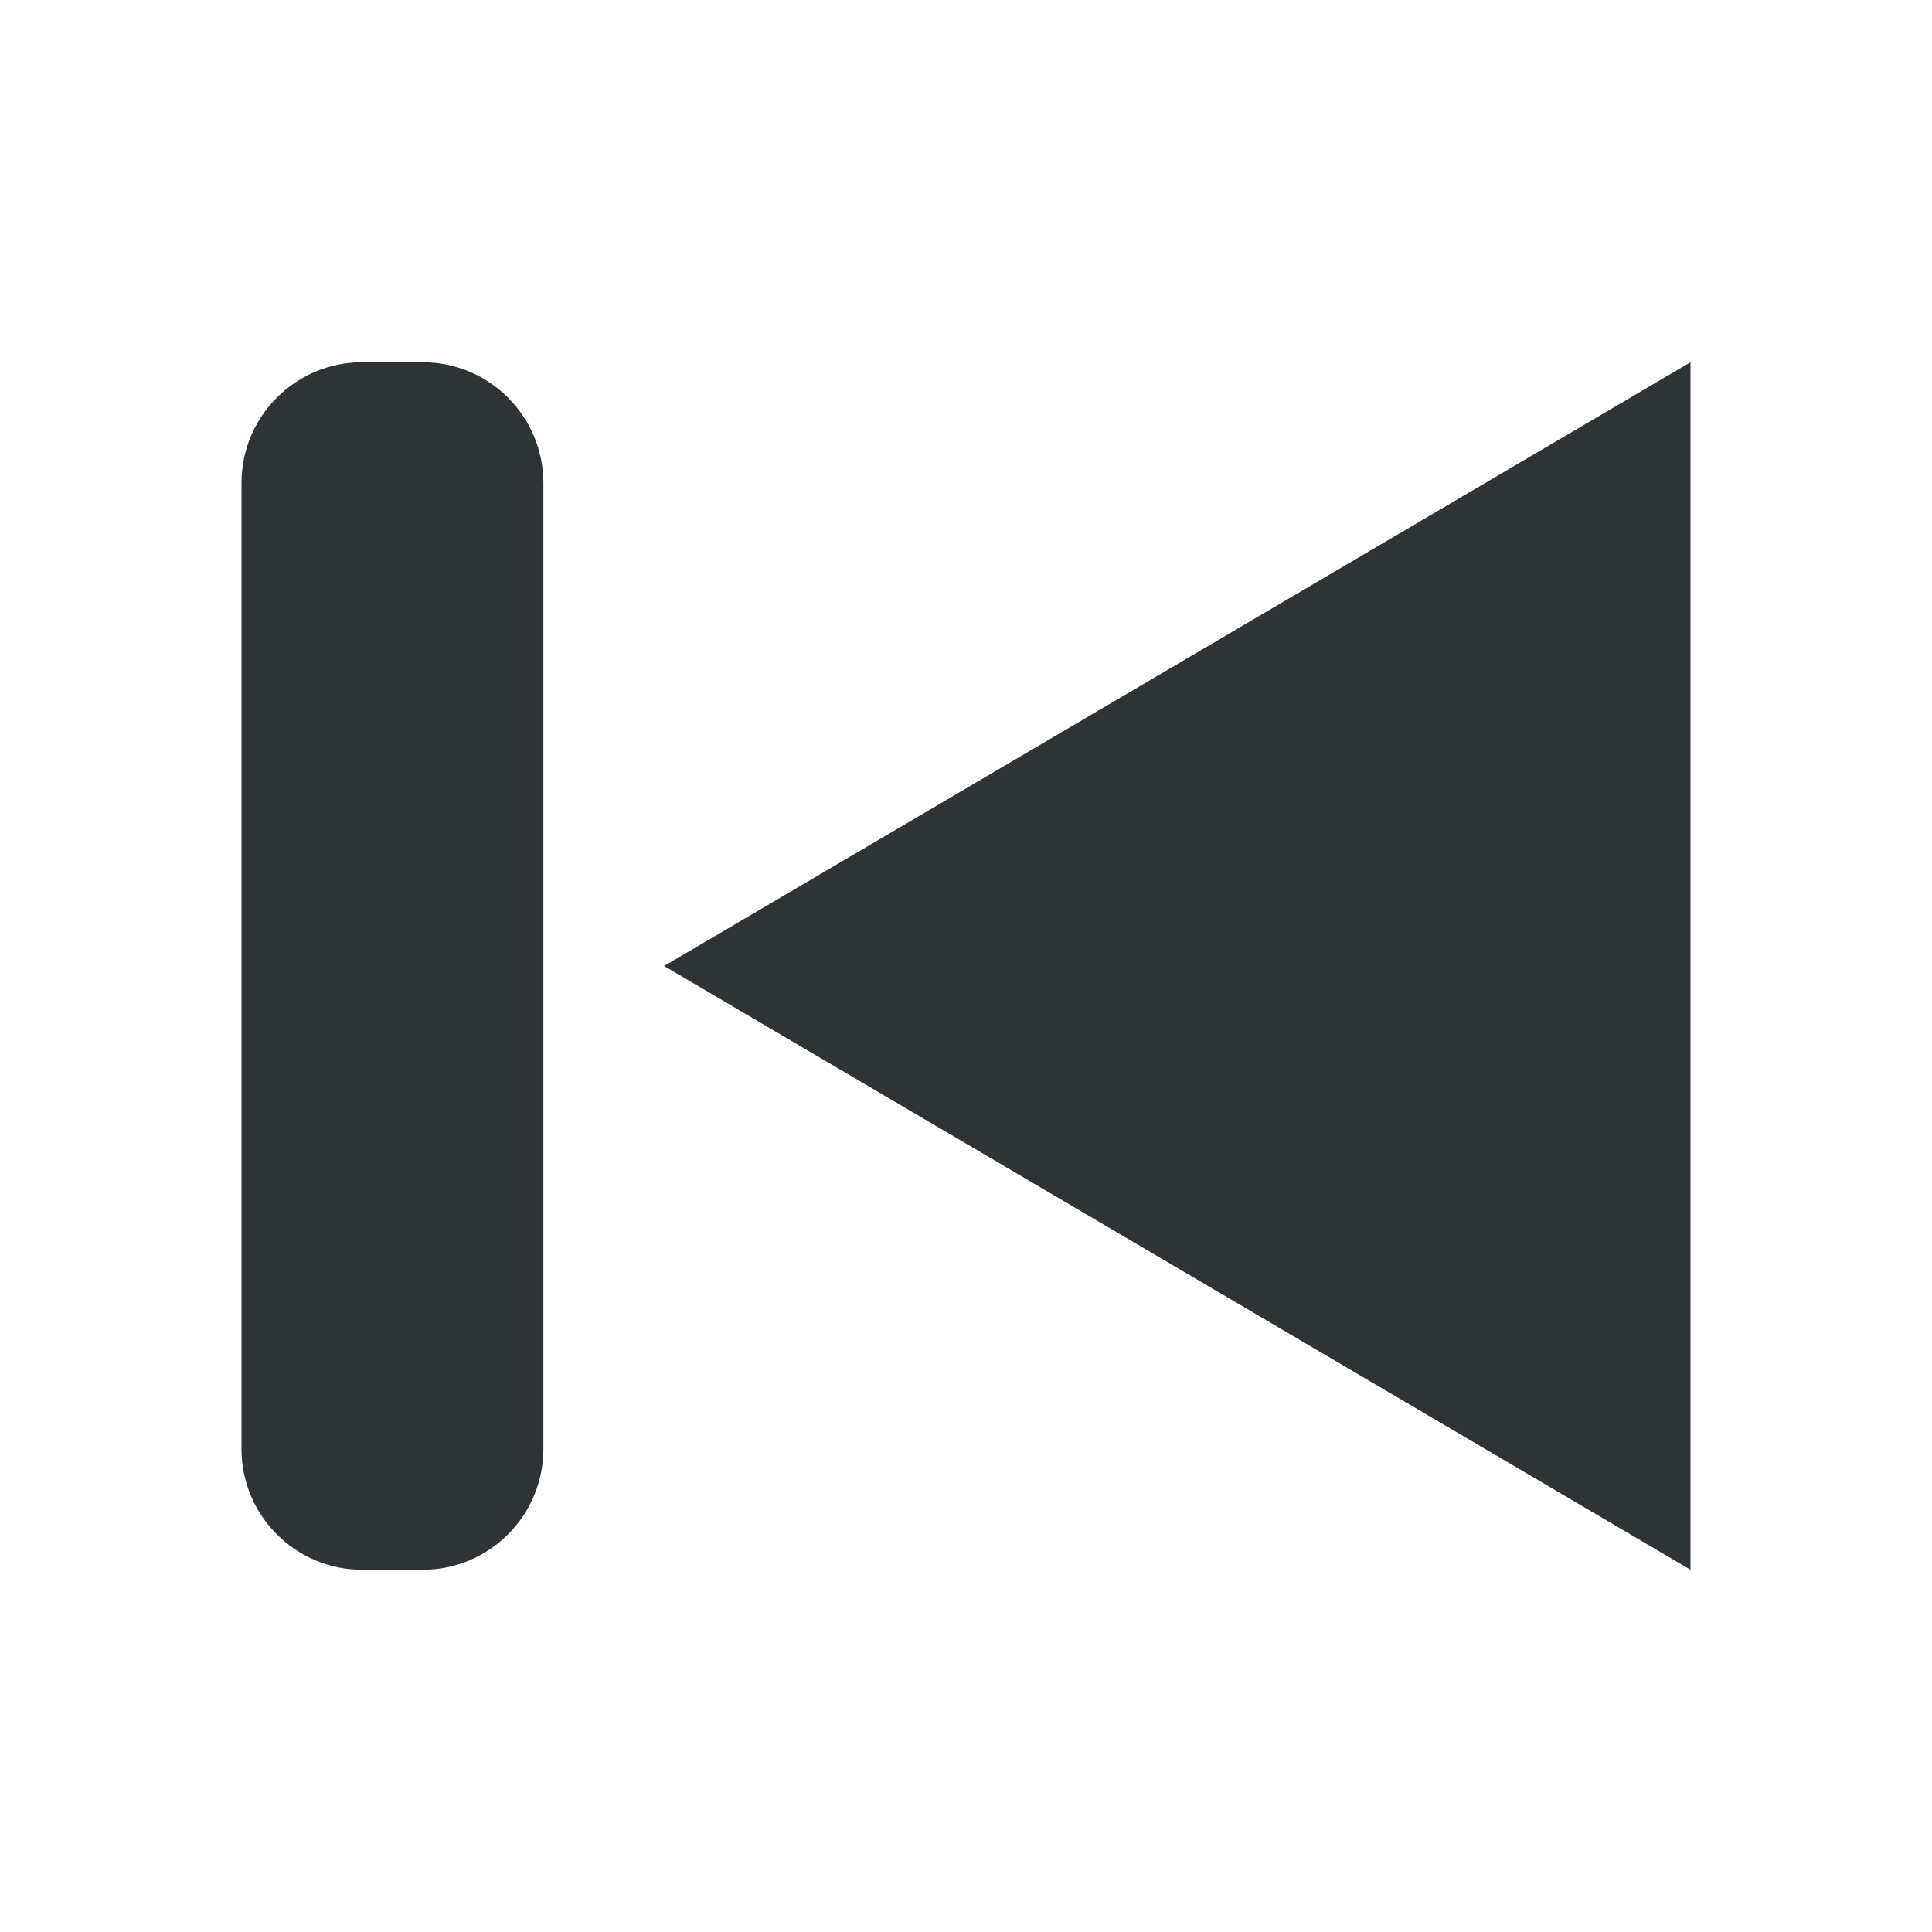
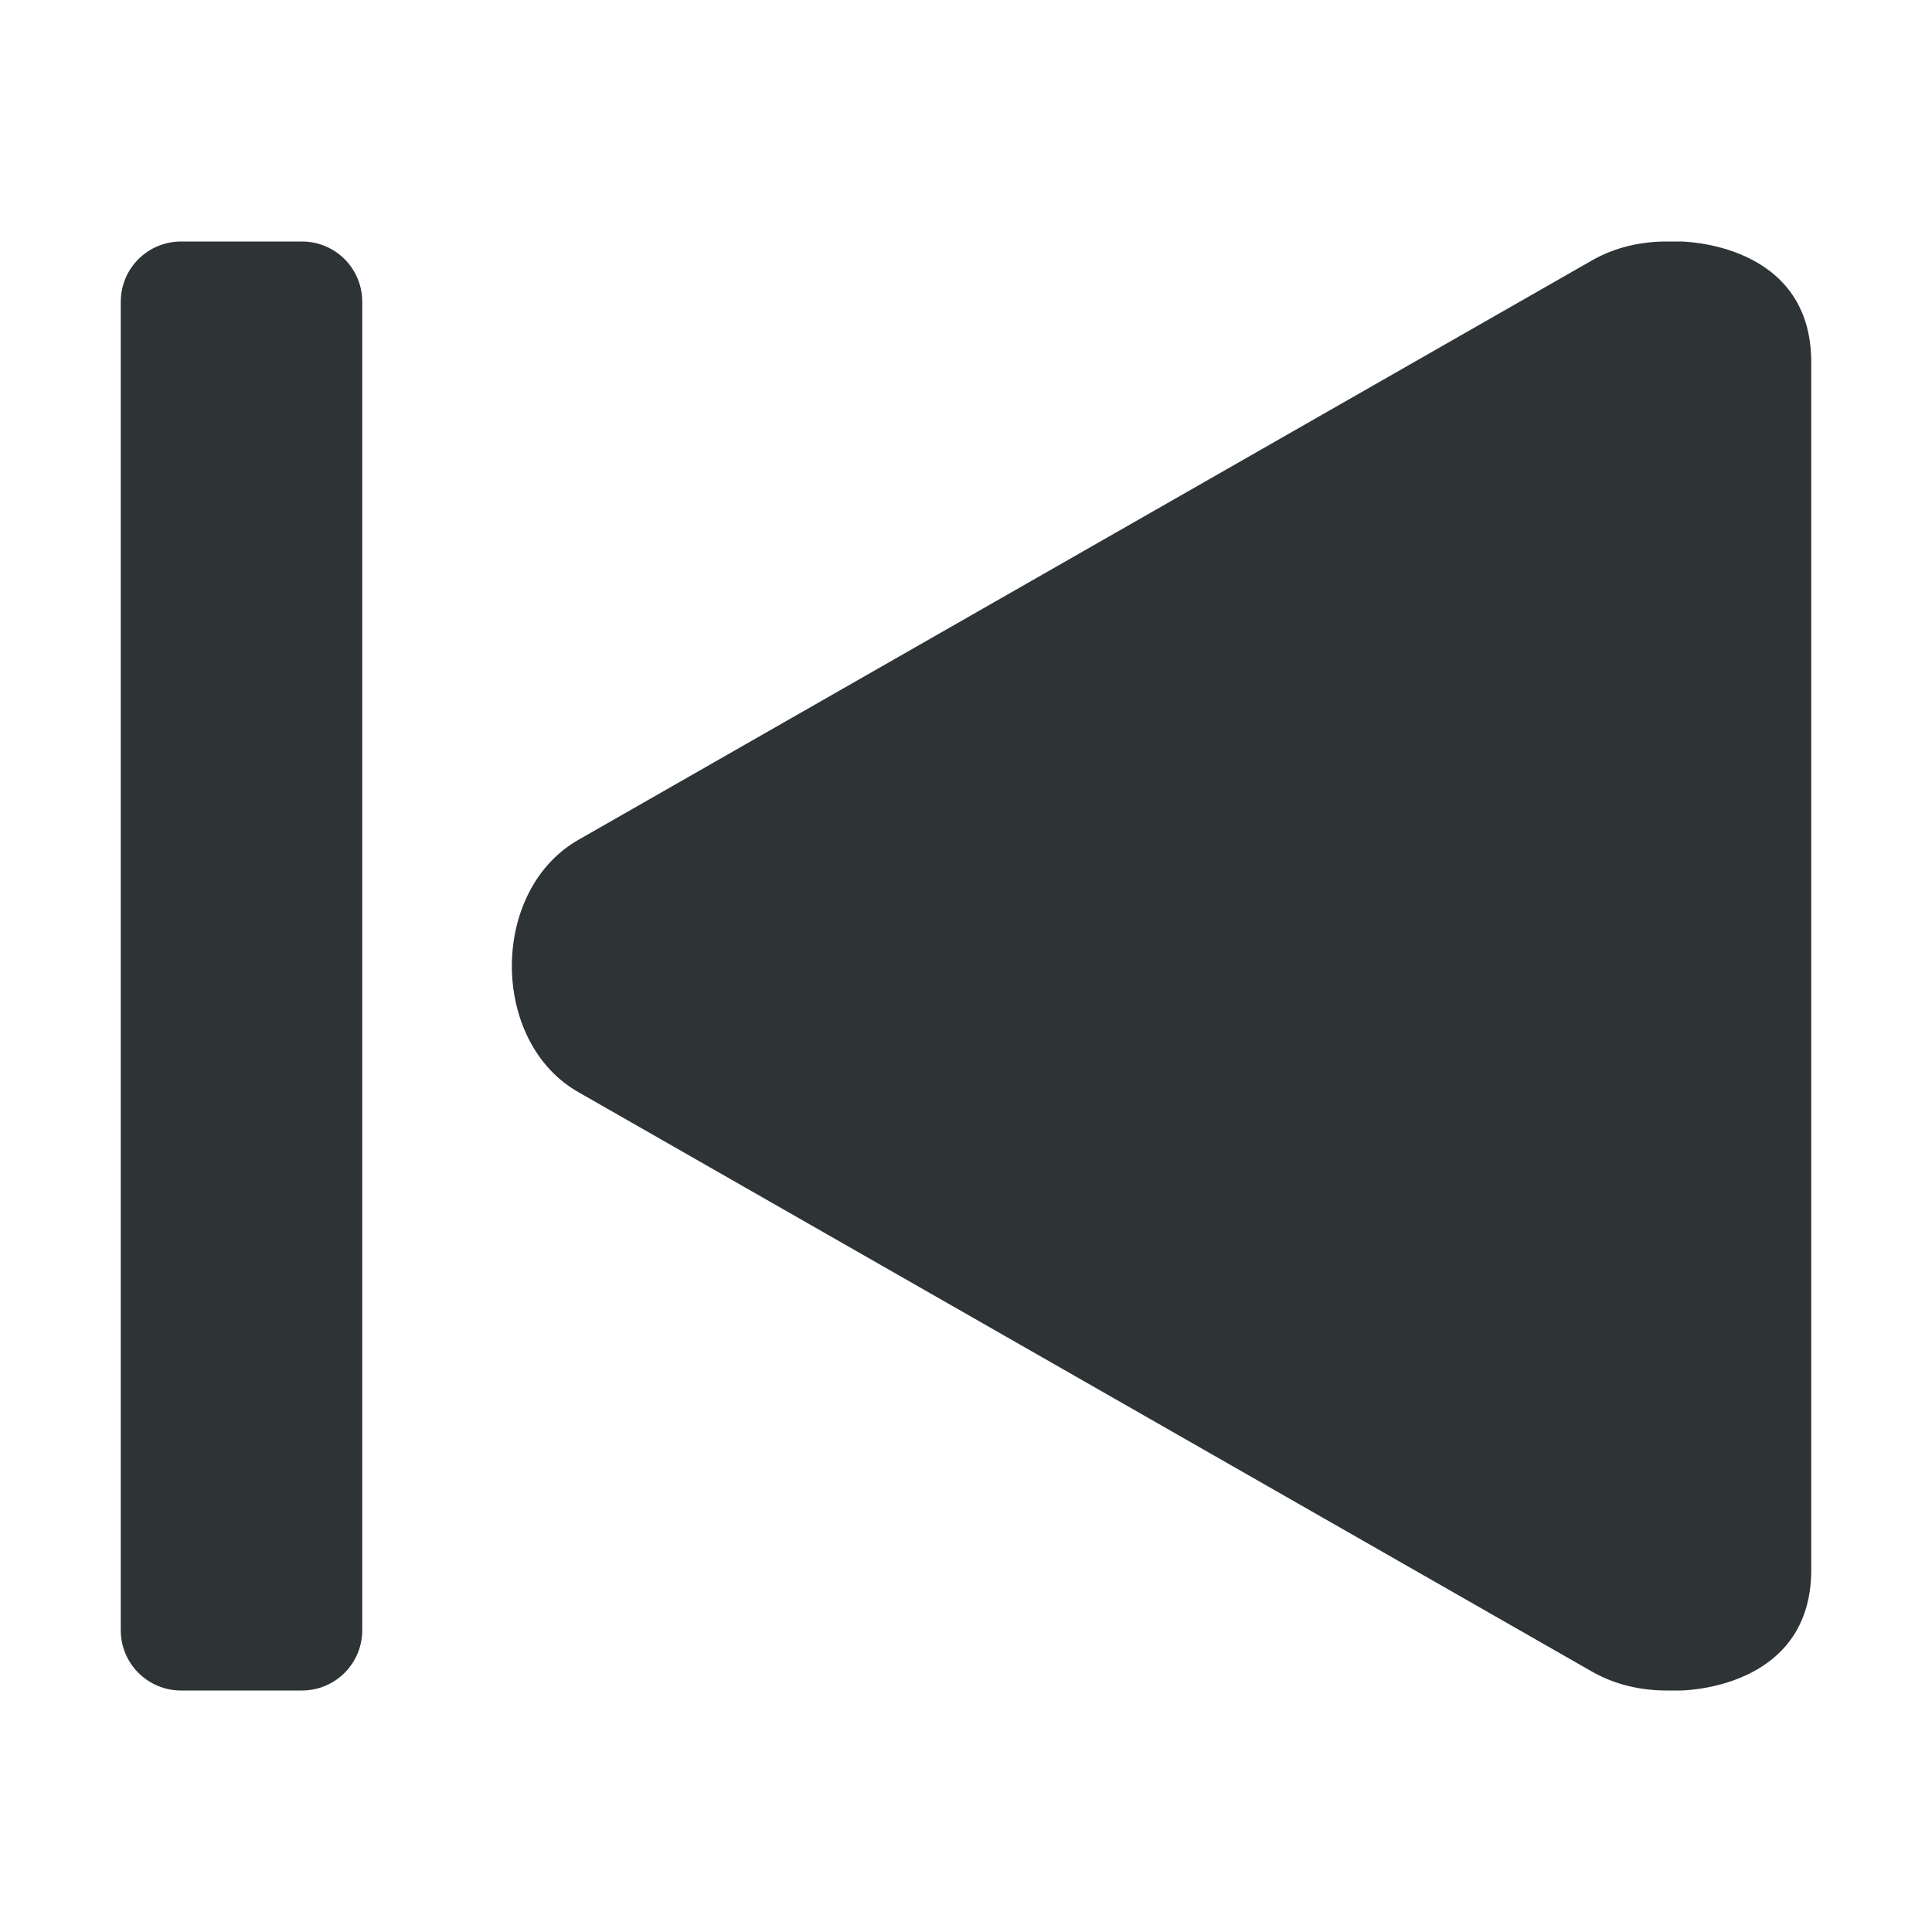
- <svg xmlns="http://www.w3.org/2000/svg" width="16" height="16" viewBox="0 0 16 16">
-   <rect fill="#2e3436" x="2" y="3" width="2.5" height="10" rx="1" />
-   <path fill="#2e3436" d="M14 3v10L5.500 8z" />
+ <svg xmlns="http://www.w3.org/2000/svg" width="16px" height="16px" viewBox="0 0 16 16">
+   <g fill="#2e3436">
+     <path d="M15 3v10c0 1-1.086 1-1.086 1h-.113c-.211 0-.418-.047-.602-.148L4.801 9.051c-.375-.207-.562-.629-.562-1.051s.188-.844.562-1.051l8.398-4.801C13.383 2.047 13.59 2 13.801 2h.113S15 2 15 3m0 0" />
+     <path d="M1.5 2h1c.277 0 .5.223.5.5v11c0 .277-.223.5-.5.5h-1c-.277 0-.5-.223-.5-.5v-11c0-.277.223-.5.5-.5m0 0" />
+   </g>
</svg>
